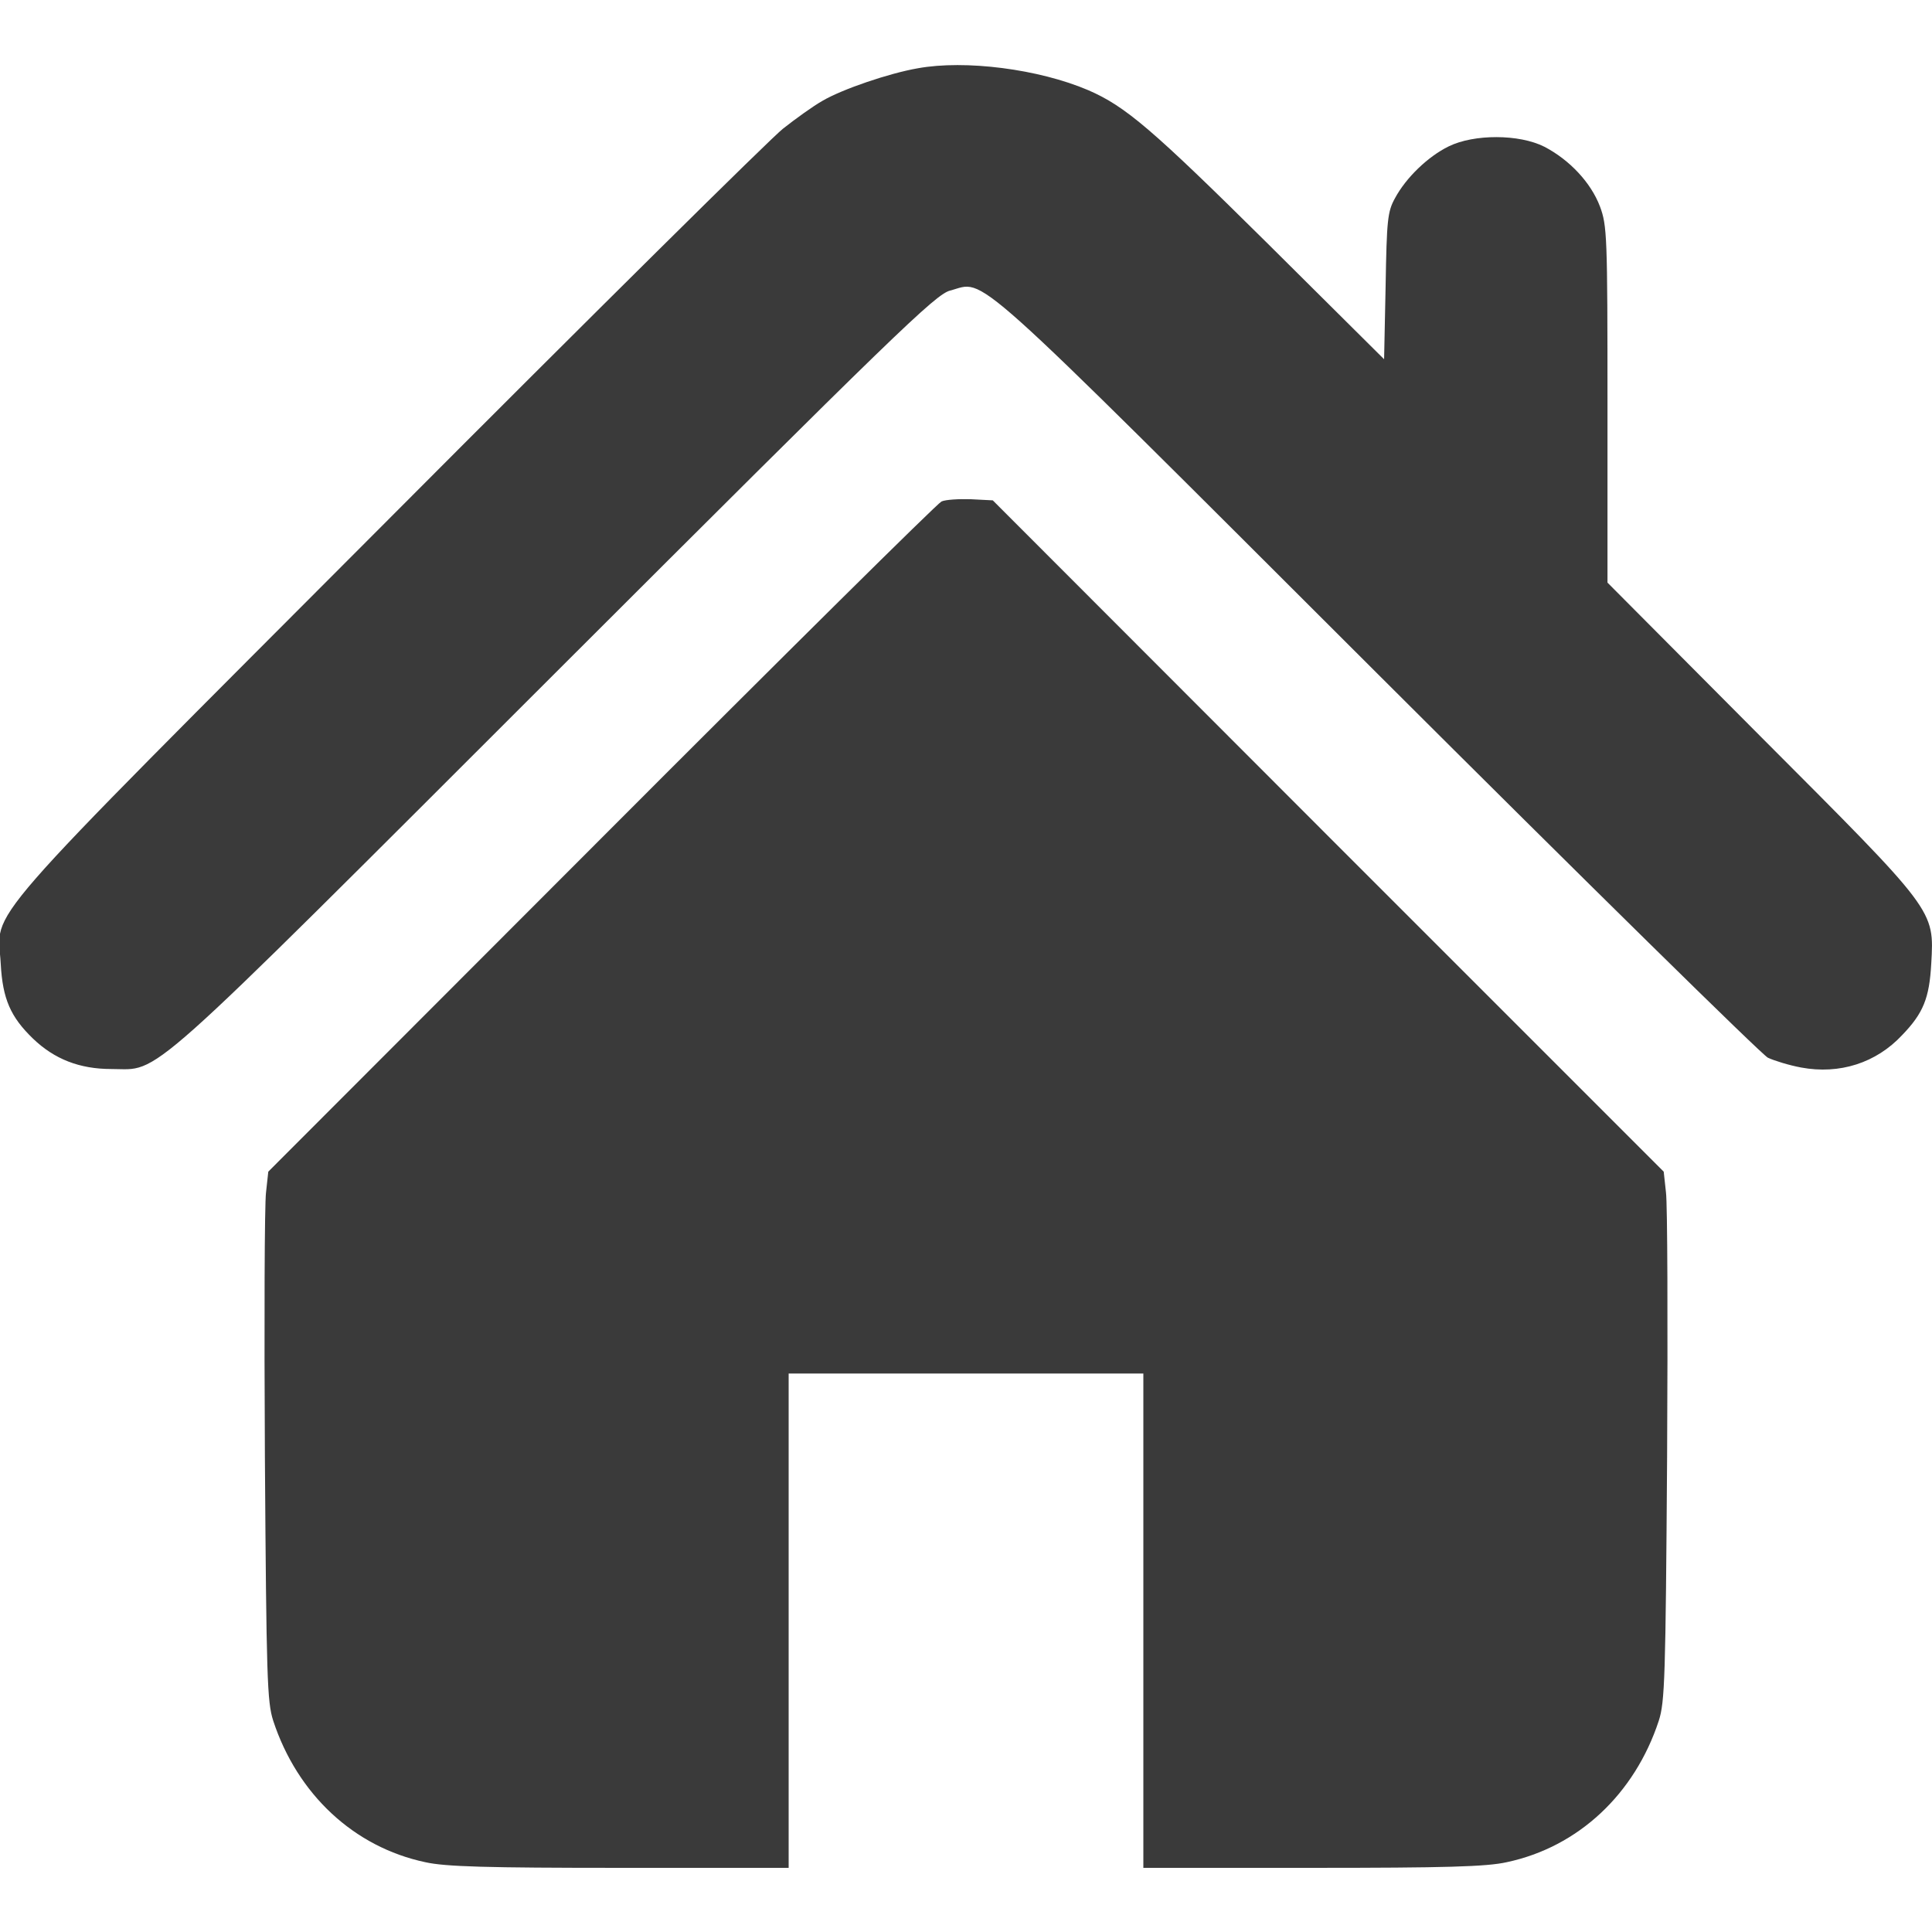
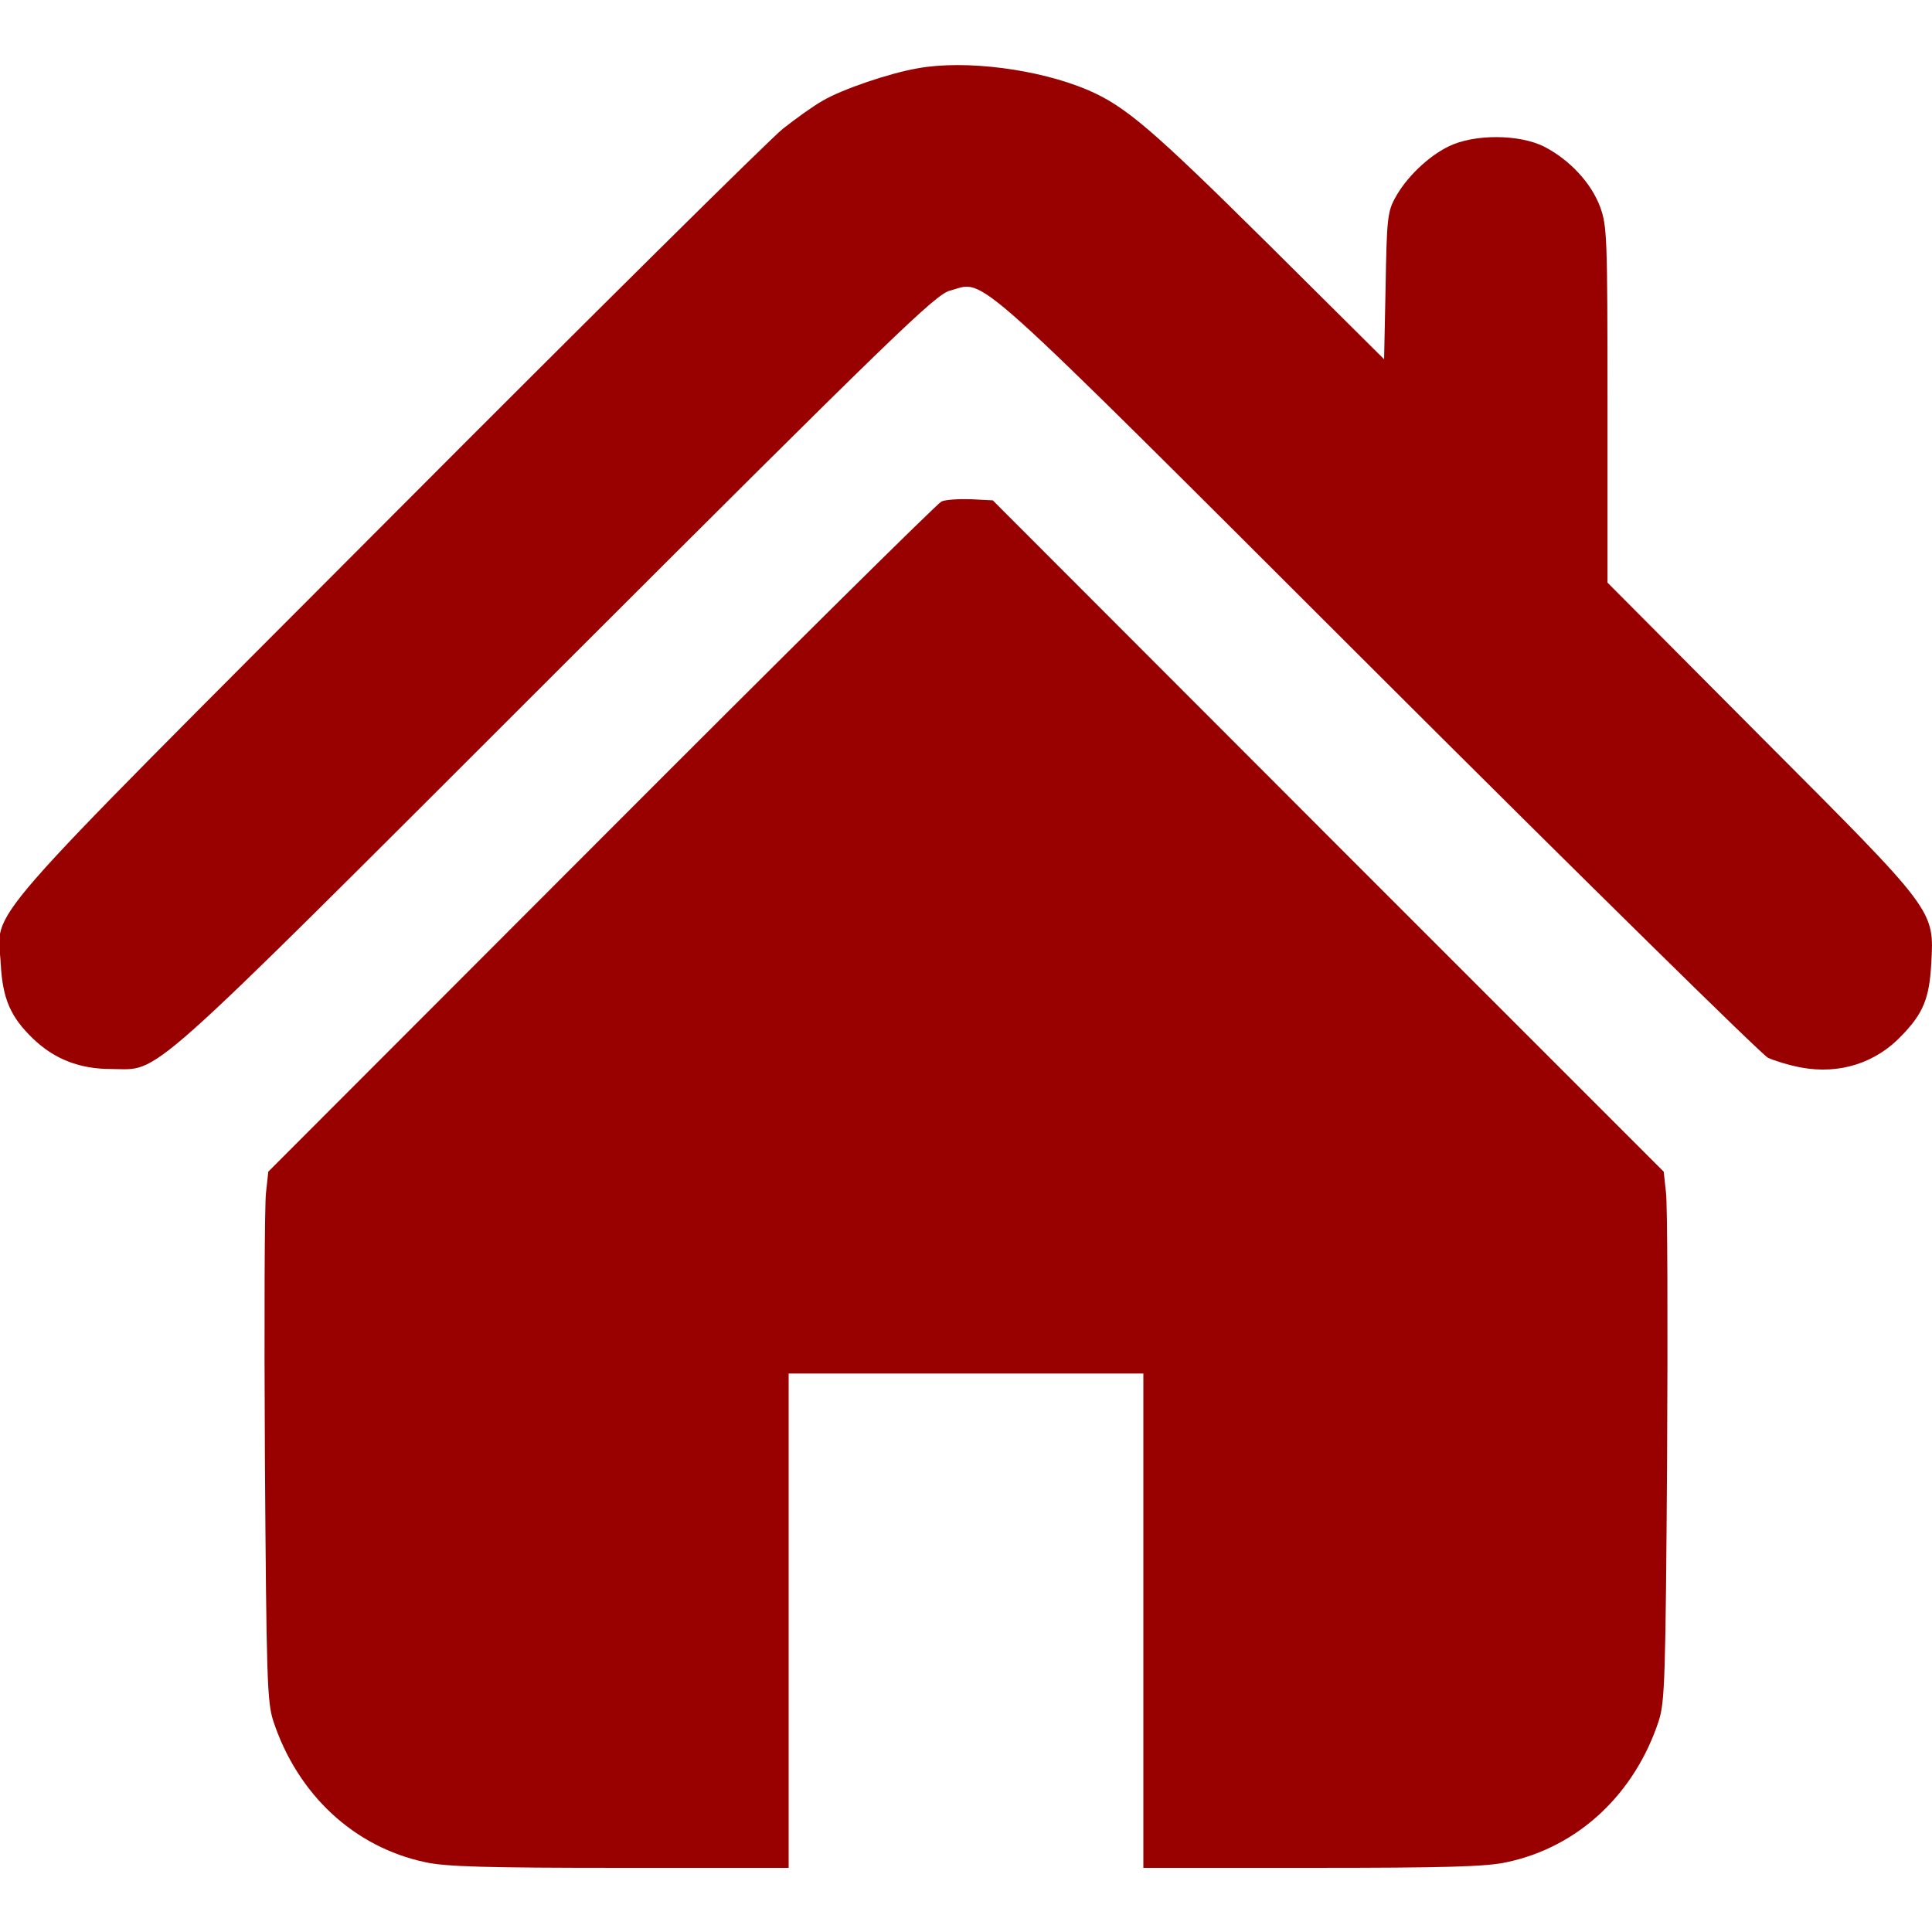
<svg xmlns="http://www.w3.org/2000/svg" version="1.0" width="512pt" height="512pt" viewBox="0 0 512 512" preserveAspectRatio="xMidYMid meet">
-   <g transform="translate(0,512) scale(0.1,-0.1)" fill="#3A3A3A" stroke="none">
+   <g transform="translate(0,512) scale(0.1,-0.1)" fill="#990000" stroke="none">
    <path d="M2432 4939 c-75 -13 -199 -55 -252 -86 -25 -14 -72 -48 -105 -74 -33 -26 -504 -492 -1046 -1036 -1112 -1115 -1035 -1026 -1027 -1178 5 -92 26 -140 85 -197 57 -55 124 -81 208 -81 133 0 64 -62 1175 1048 901 900 1009 1005 1048 1015 97 25 26 89 1132 -1015 553 -552 1019 -1010 1035 -1018 17 -8 56 -20 88 -26 102 -19 199 12 268 86 56 58 72 98 77 189 8 144 13 136 -454 604 l-404 406 0 471 c0 448 -1 475 -20 526 -24 63 -80 123 -147 158 -67 34 -187 34 -254 1 -55 -27 -113 -83 -142 -137 -20 -36 -22 -58 -25 -234 l-4 -193 -311 309 c-304 301 -374 361 -473 404 -131 56 -326 81 -452 58z" />
    <path d="M2495 3791 c-11 -5 -417 -407 -902 -893 l-882 -883 -6 -55 c-4 -30 -5 -345 -3 -700 4 -588 6 -650 22 -700 64 -195 214 -335 403 -375 53 -12 164 -15 516 -15 l447 0 0 655 0 655 470 0 470 0 0 -655 0 -655 448 0 c351 0 462 3 515 15 189 40 339 180 403 375 16 50 18 112 22 700 2 355 1 670 -3 700 l-6 55 -889 889 -889 890 -58 3 c-32 1 -67 -1 -78 -6z" />
  </g>
</svg>
